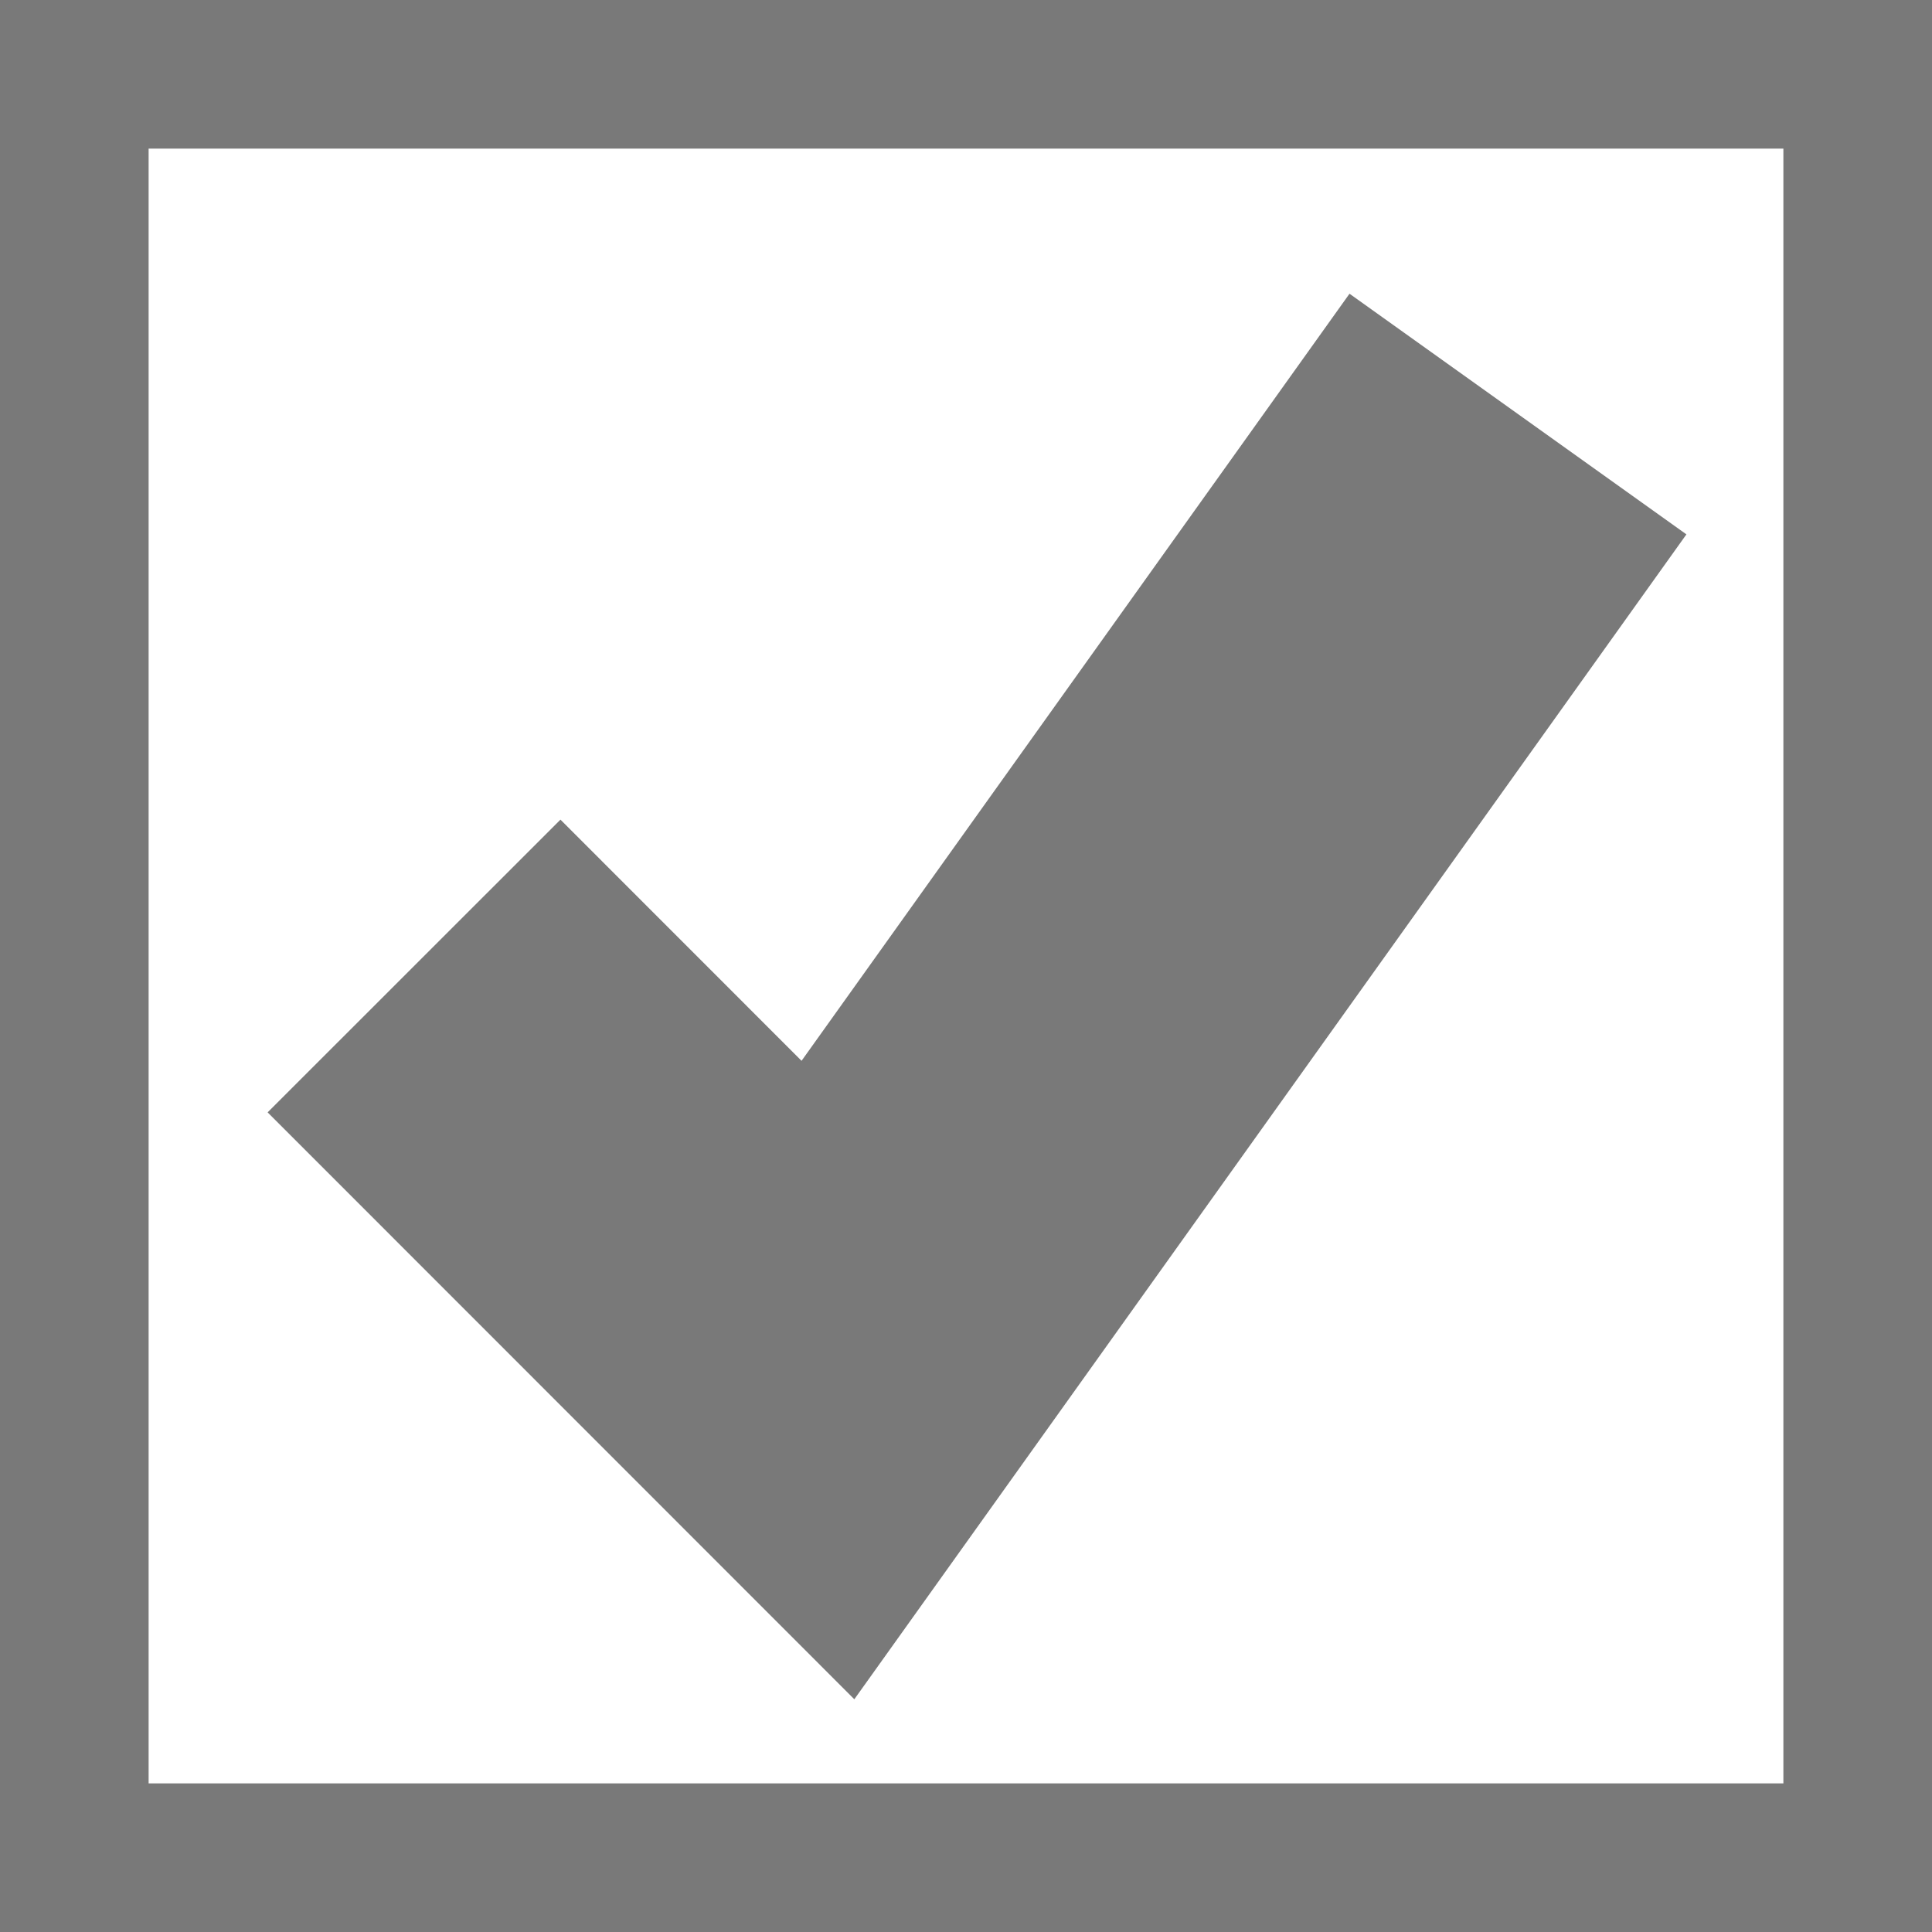
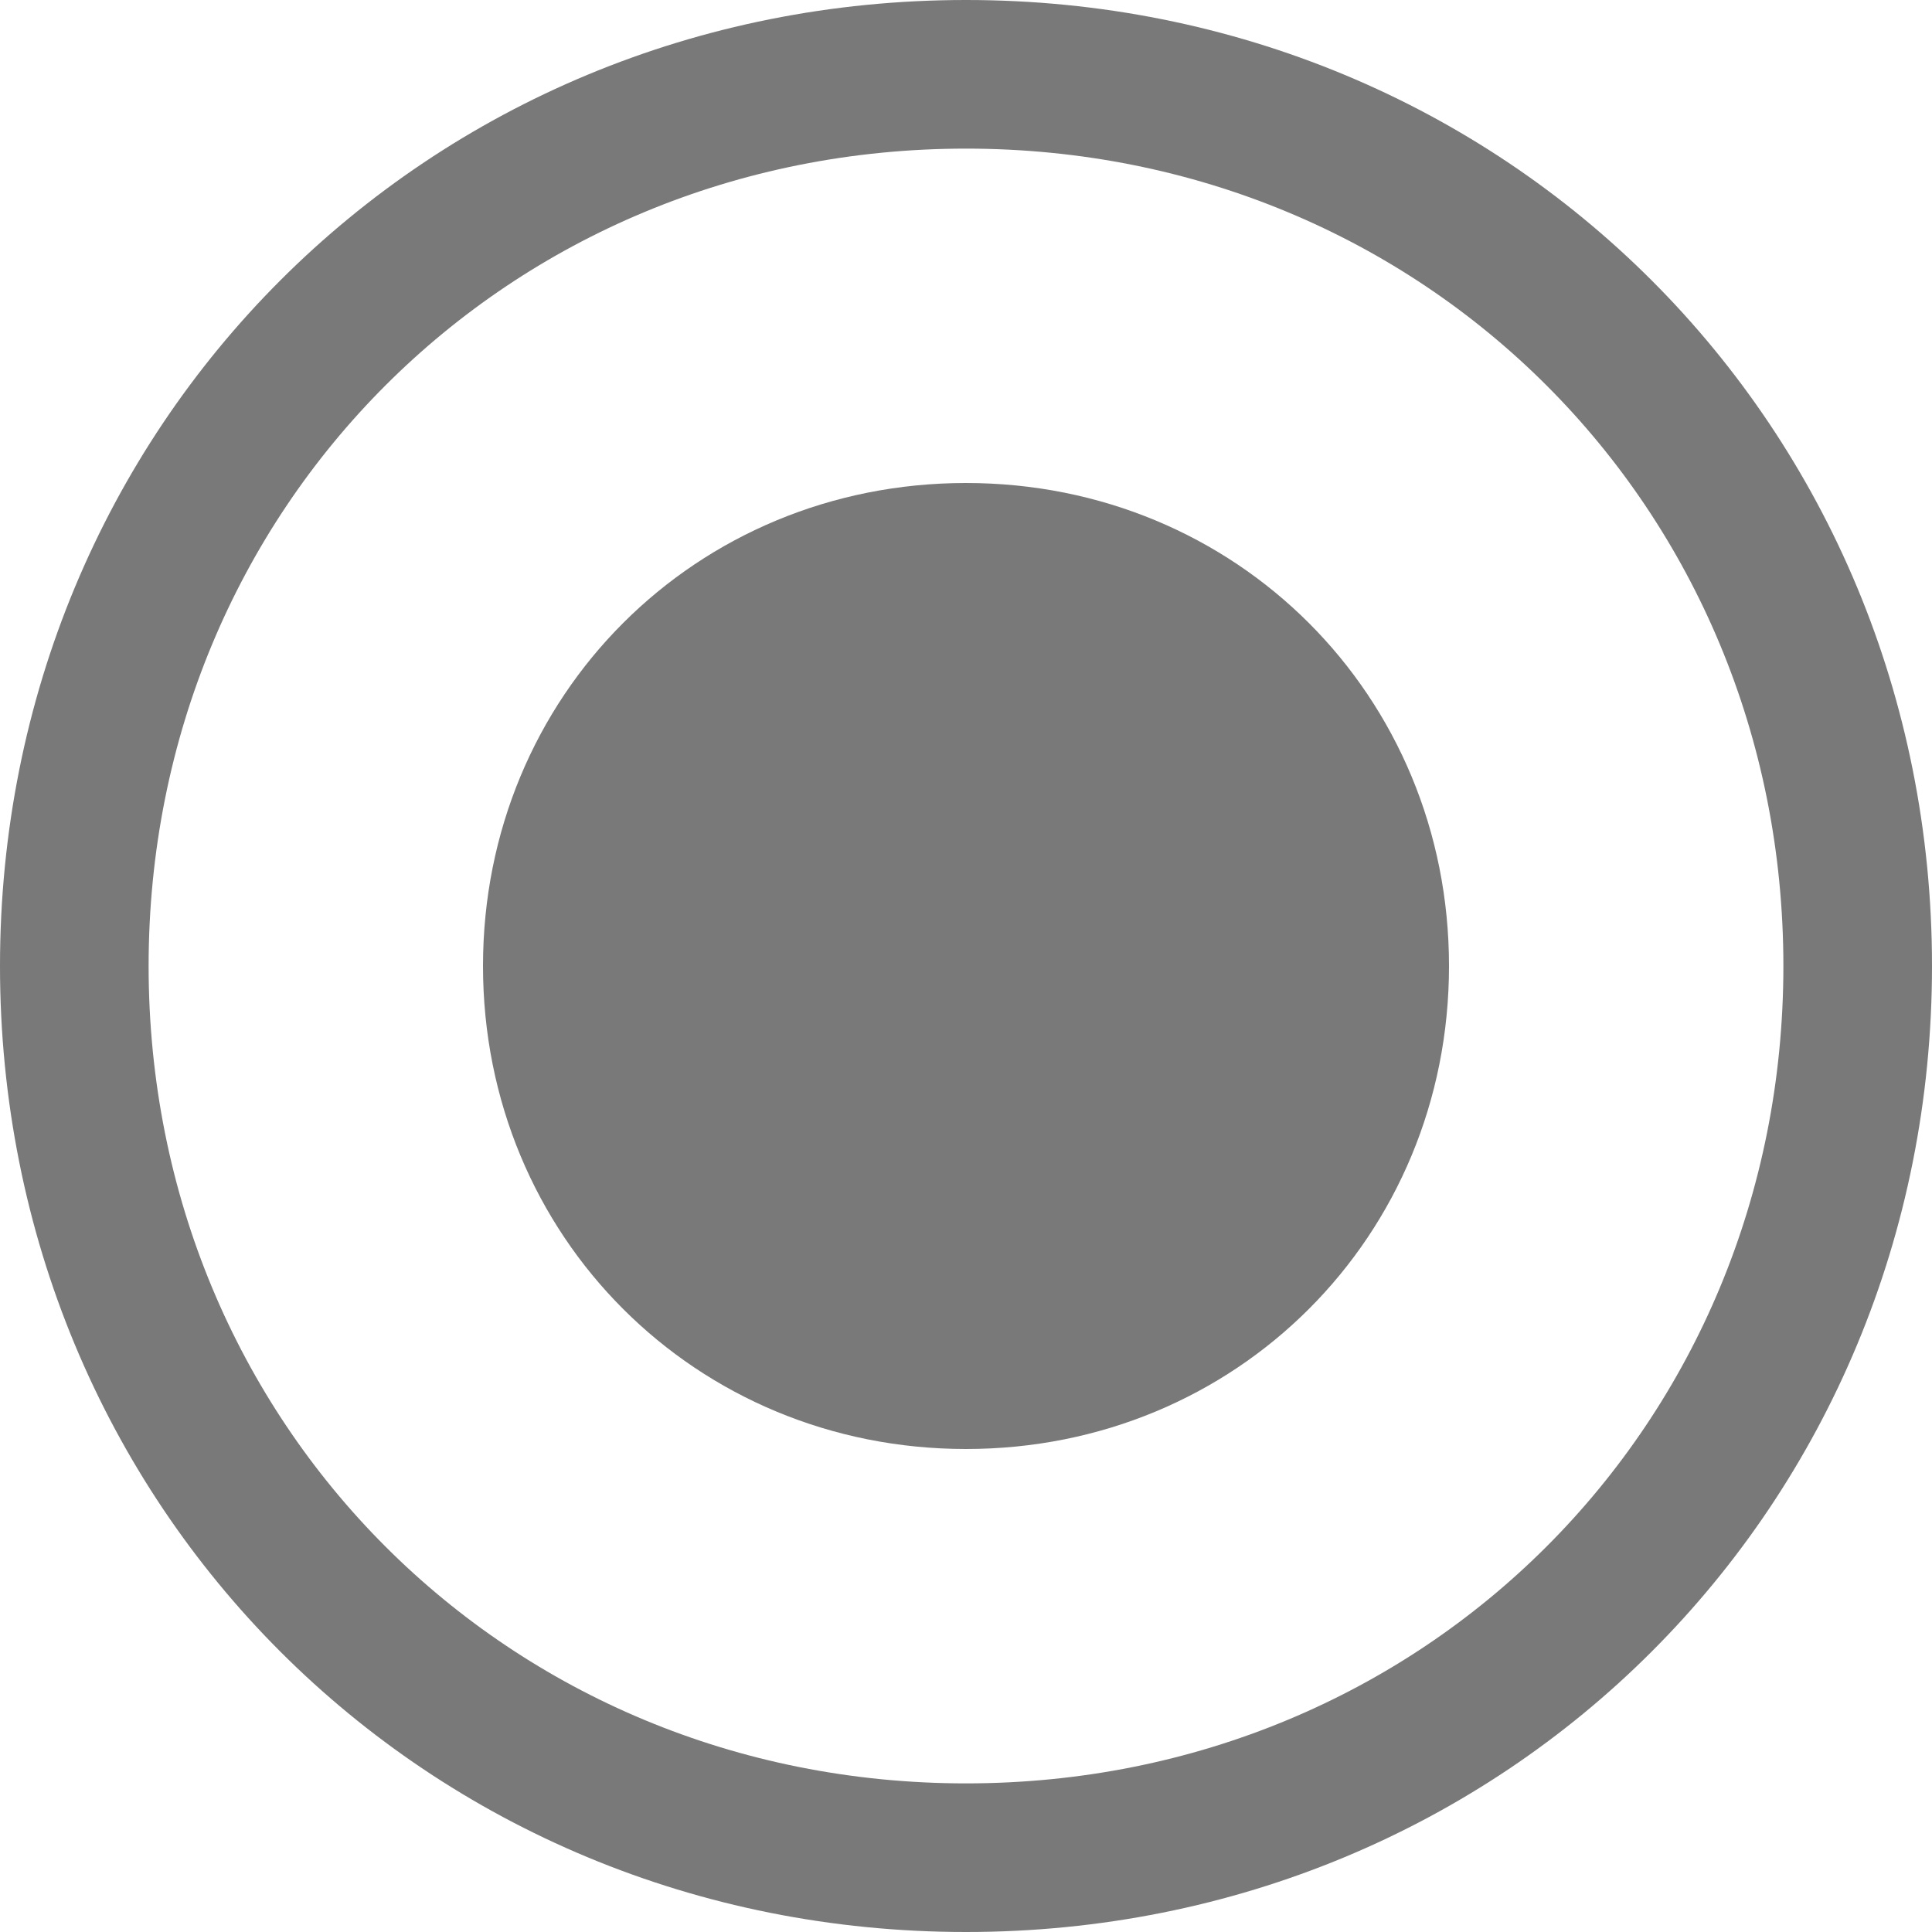
<svg xmlns="http://www.w3.org/2000/svg" version="1.1" width="13px" height="13px">
  <defs>
    <pattern id="BGPattern" patternUnits="userSpaceOnUse" alignment="0 0" imageRepeat="None" />
  </defs>
-   <g transform="matrix(1 0 0 1 -4544 -198 )">
-     <path d="M 0 0  L 13 0  L 13 13  L 0 13  L 0 0  Z " fill-rule="nonzero" fill="rgba(255, 255, 255, 1)" stroke="none" transform="matrix(1 0 0 1 4544 198 )" class="fill" />
-     <path d="M 0.5 0.5  L 12.5 0.5  L 12.5 12.5  L 0.5 12.5  L 0.5 0.5  Z " stroke-width="1" stroke-dasharray="0" stroke="rgba(121, 121, 121, 1)" fill="none" transform="matrix(1 0 0 1 4544 198 )" class="stroke" stroke-dashoffset="0.5" />
-     <path d="M 2.786 6.5  L 5.571 9.286  L 10.214 2.786  " stroke-width="2.786" stroke-dasharray="0" stroke="rgba(121, 121, 121, 1)" fill="none" transform="matrix(1 0 0 1 4544 198 )" class="stroke btn_check" />
+   <g transform="matrix(1 0 0 1 -3152 -196 )">
+     <path d="M 6.5 0  C 10.14 0  13 2.86  13 6.5  C 13 10.14  10.14 13  6.5 13  C 2.86 13  0 10.14  0 6.5  C 0 2.86  2.86 0  6.5 0  Z " fill-rule="nonzero" fill="rgba(255, 255, 255, 1)" stroke="none" transform="matrix(1 0 0 1 3152 196 )" class="fill" />
+     <path d="M 6.5 0.5  C 9.86 0.5  12.5 3.14  12.5 6.5  C 12.5 9.86  9.86 12.5  6.5 12.5  C 3.14 12.5  0.5 9.86  0.5 6.5  C 0.5 3.14  3.14 0.5  6.5 0.5  Z " stroke-width="1" stroke-dasharray="0" stroke="rgba(121, 121, 121, 1)" fill="none" transform="matrix(1 0 0 1 3152 196 )" class="stroke" stroke-dashoffset="0.5" />
+     <path d="M 6.5 9.75  C 4.68 9.75  3.25 8.32  3.25 6.5  C 3.25 4.68  4.68 3.25  6.5 3.25  C 8.32 3.25  9.75 4.68  9.75 6.5  C 9.75 8.32  8.32 9.75  6.5 9.75  " fill-rule="nonzero" fill="rgba(121, 121, 121, 1)" stroke="none" transform="matrix(1 0 0 1 3152 196 )" class="stroke btn_check" />
  </g>
</svg>
